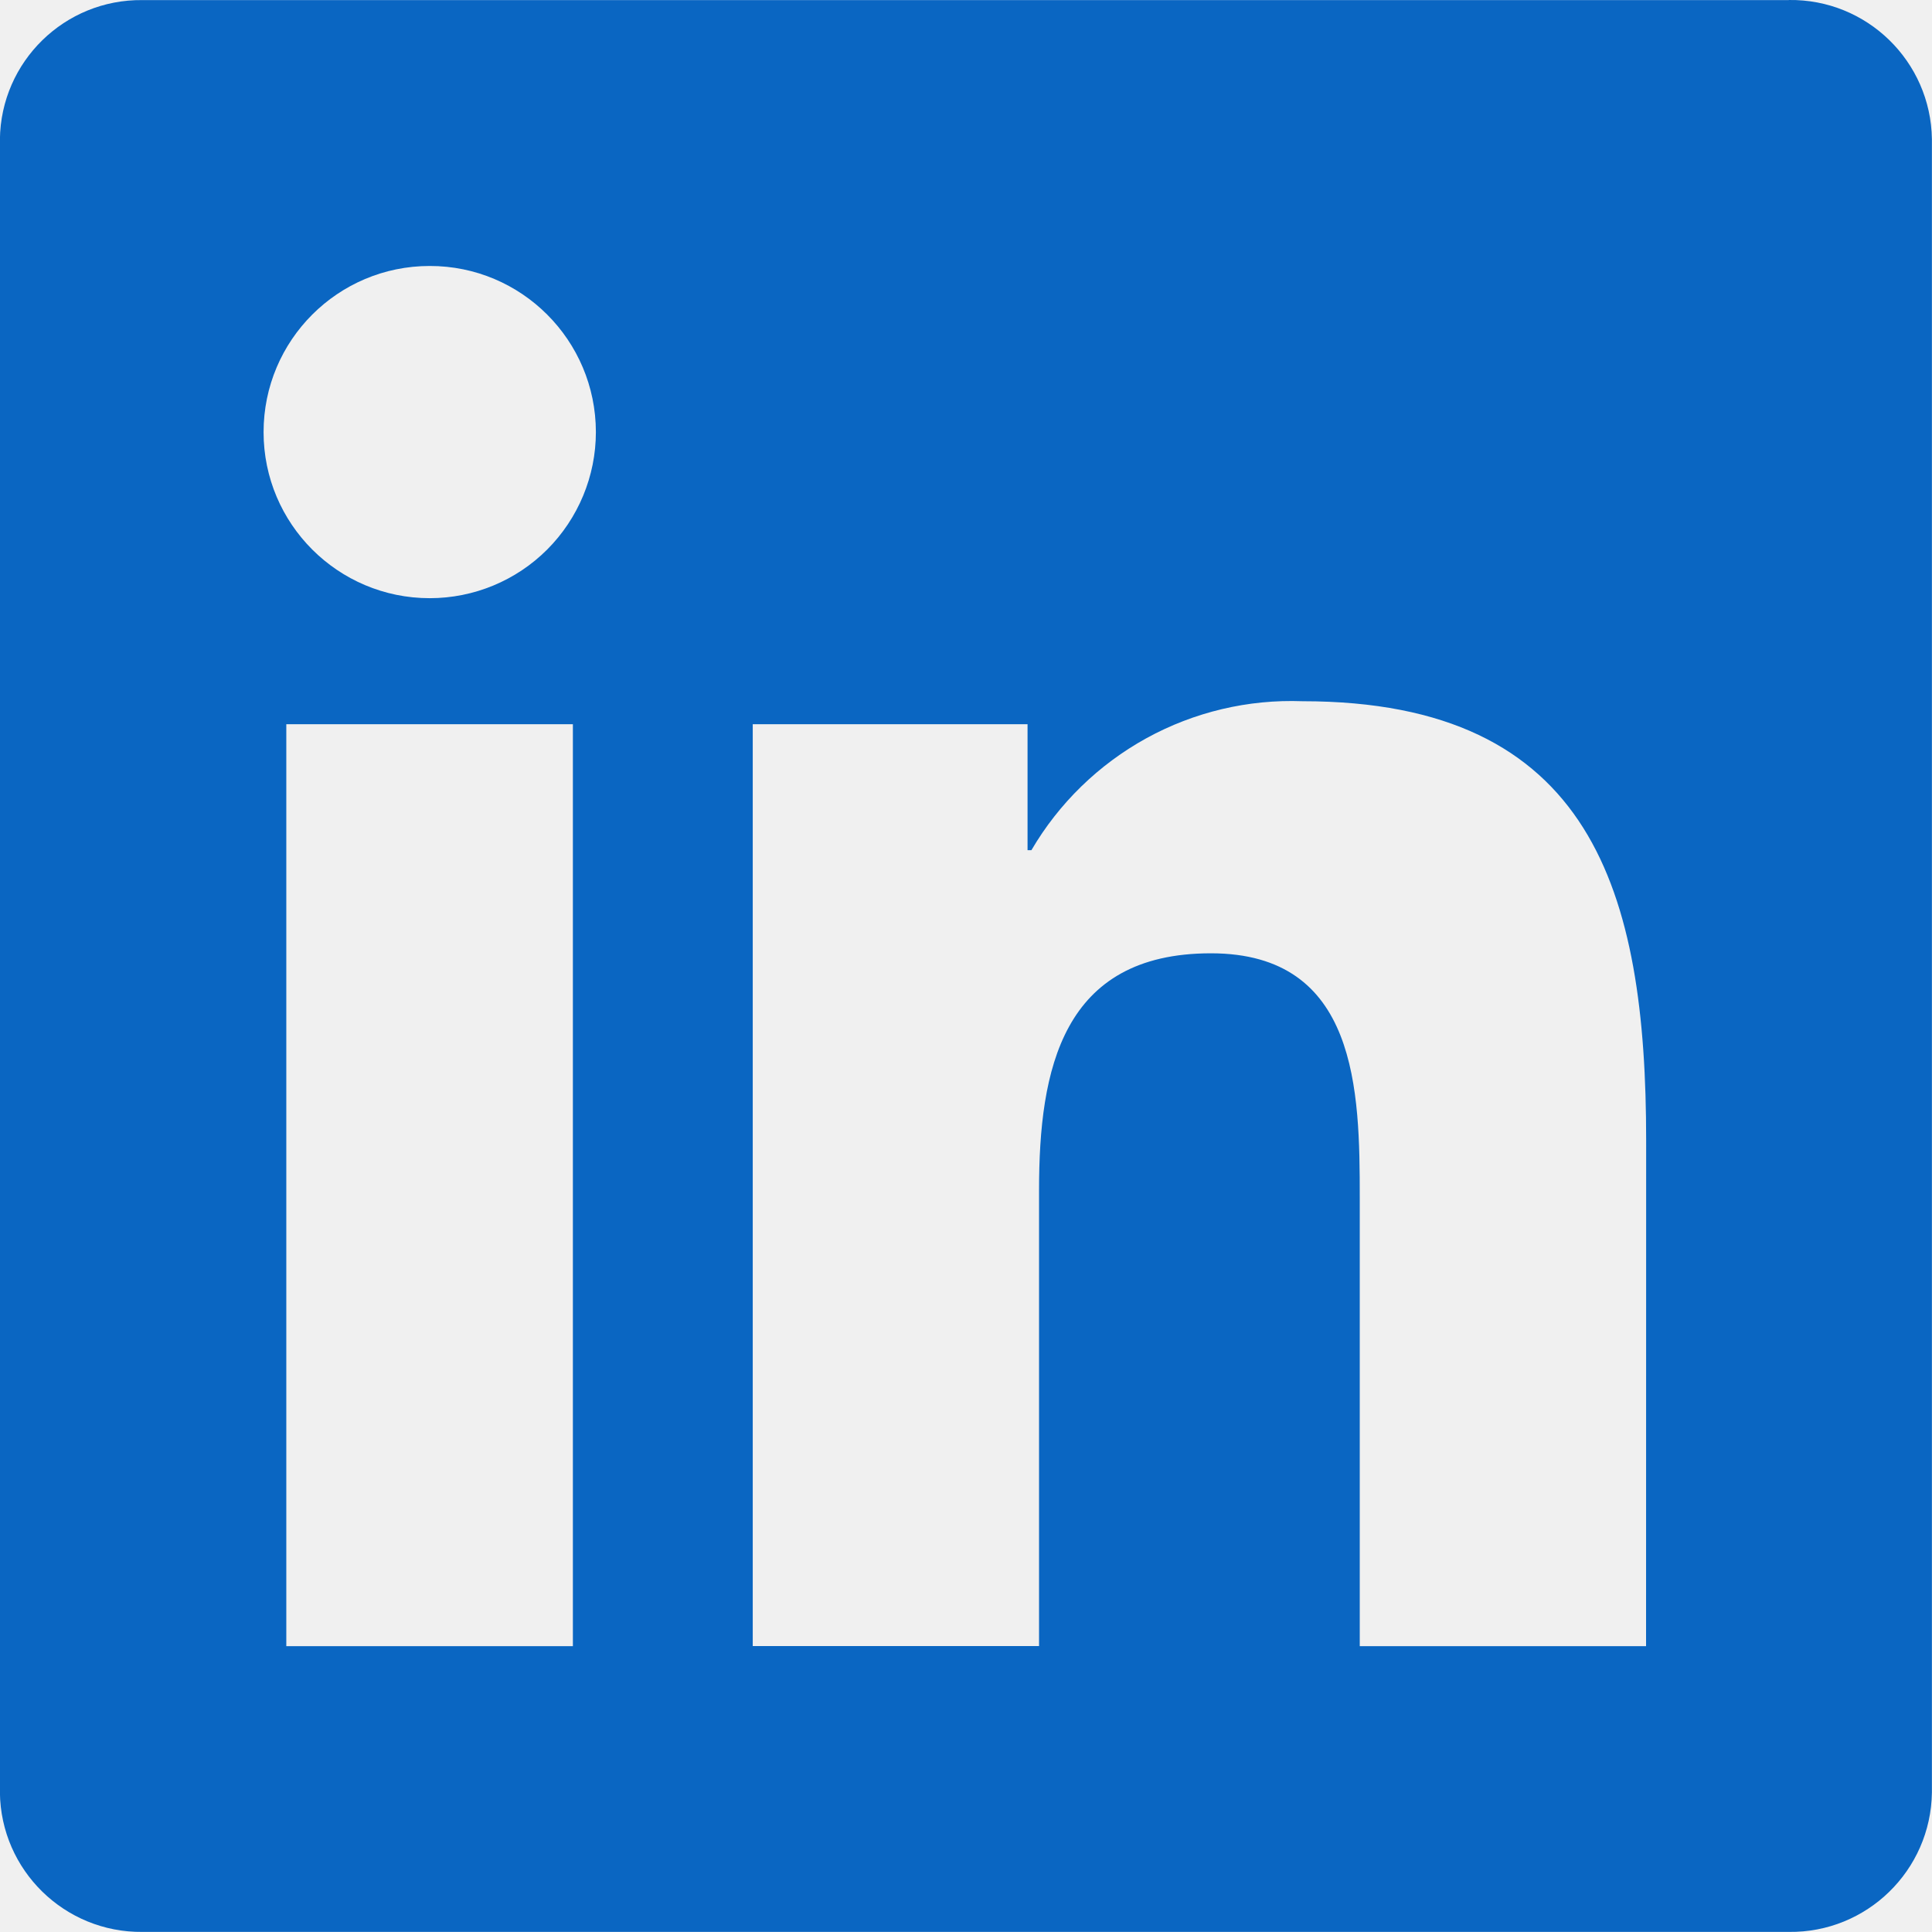
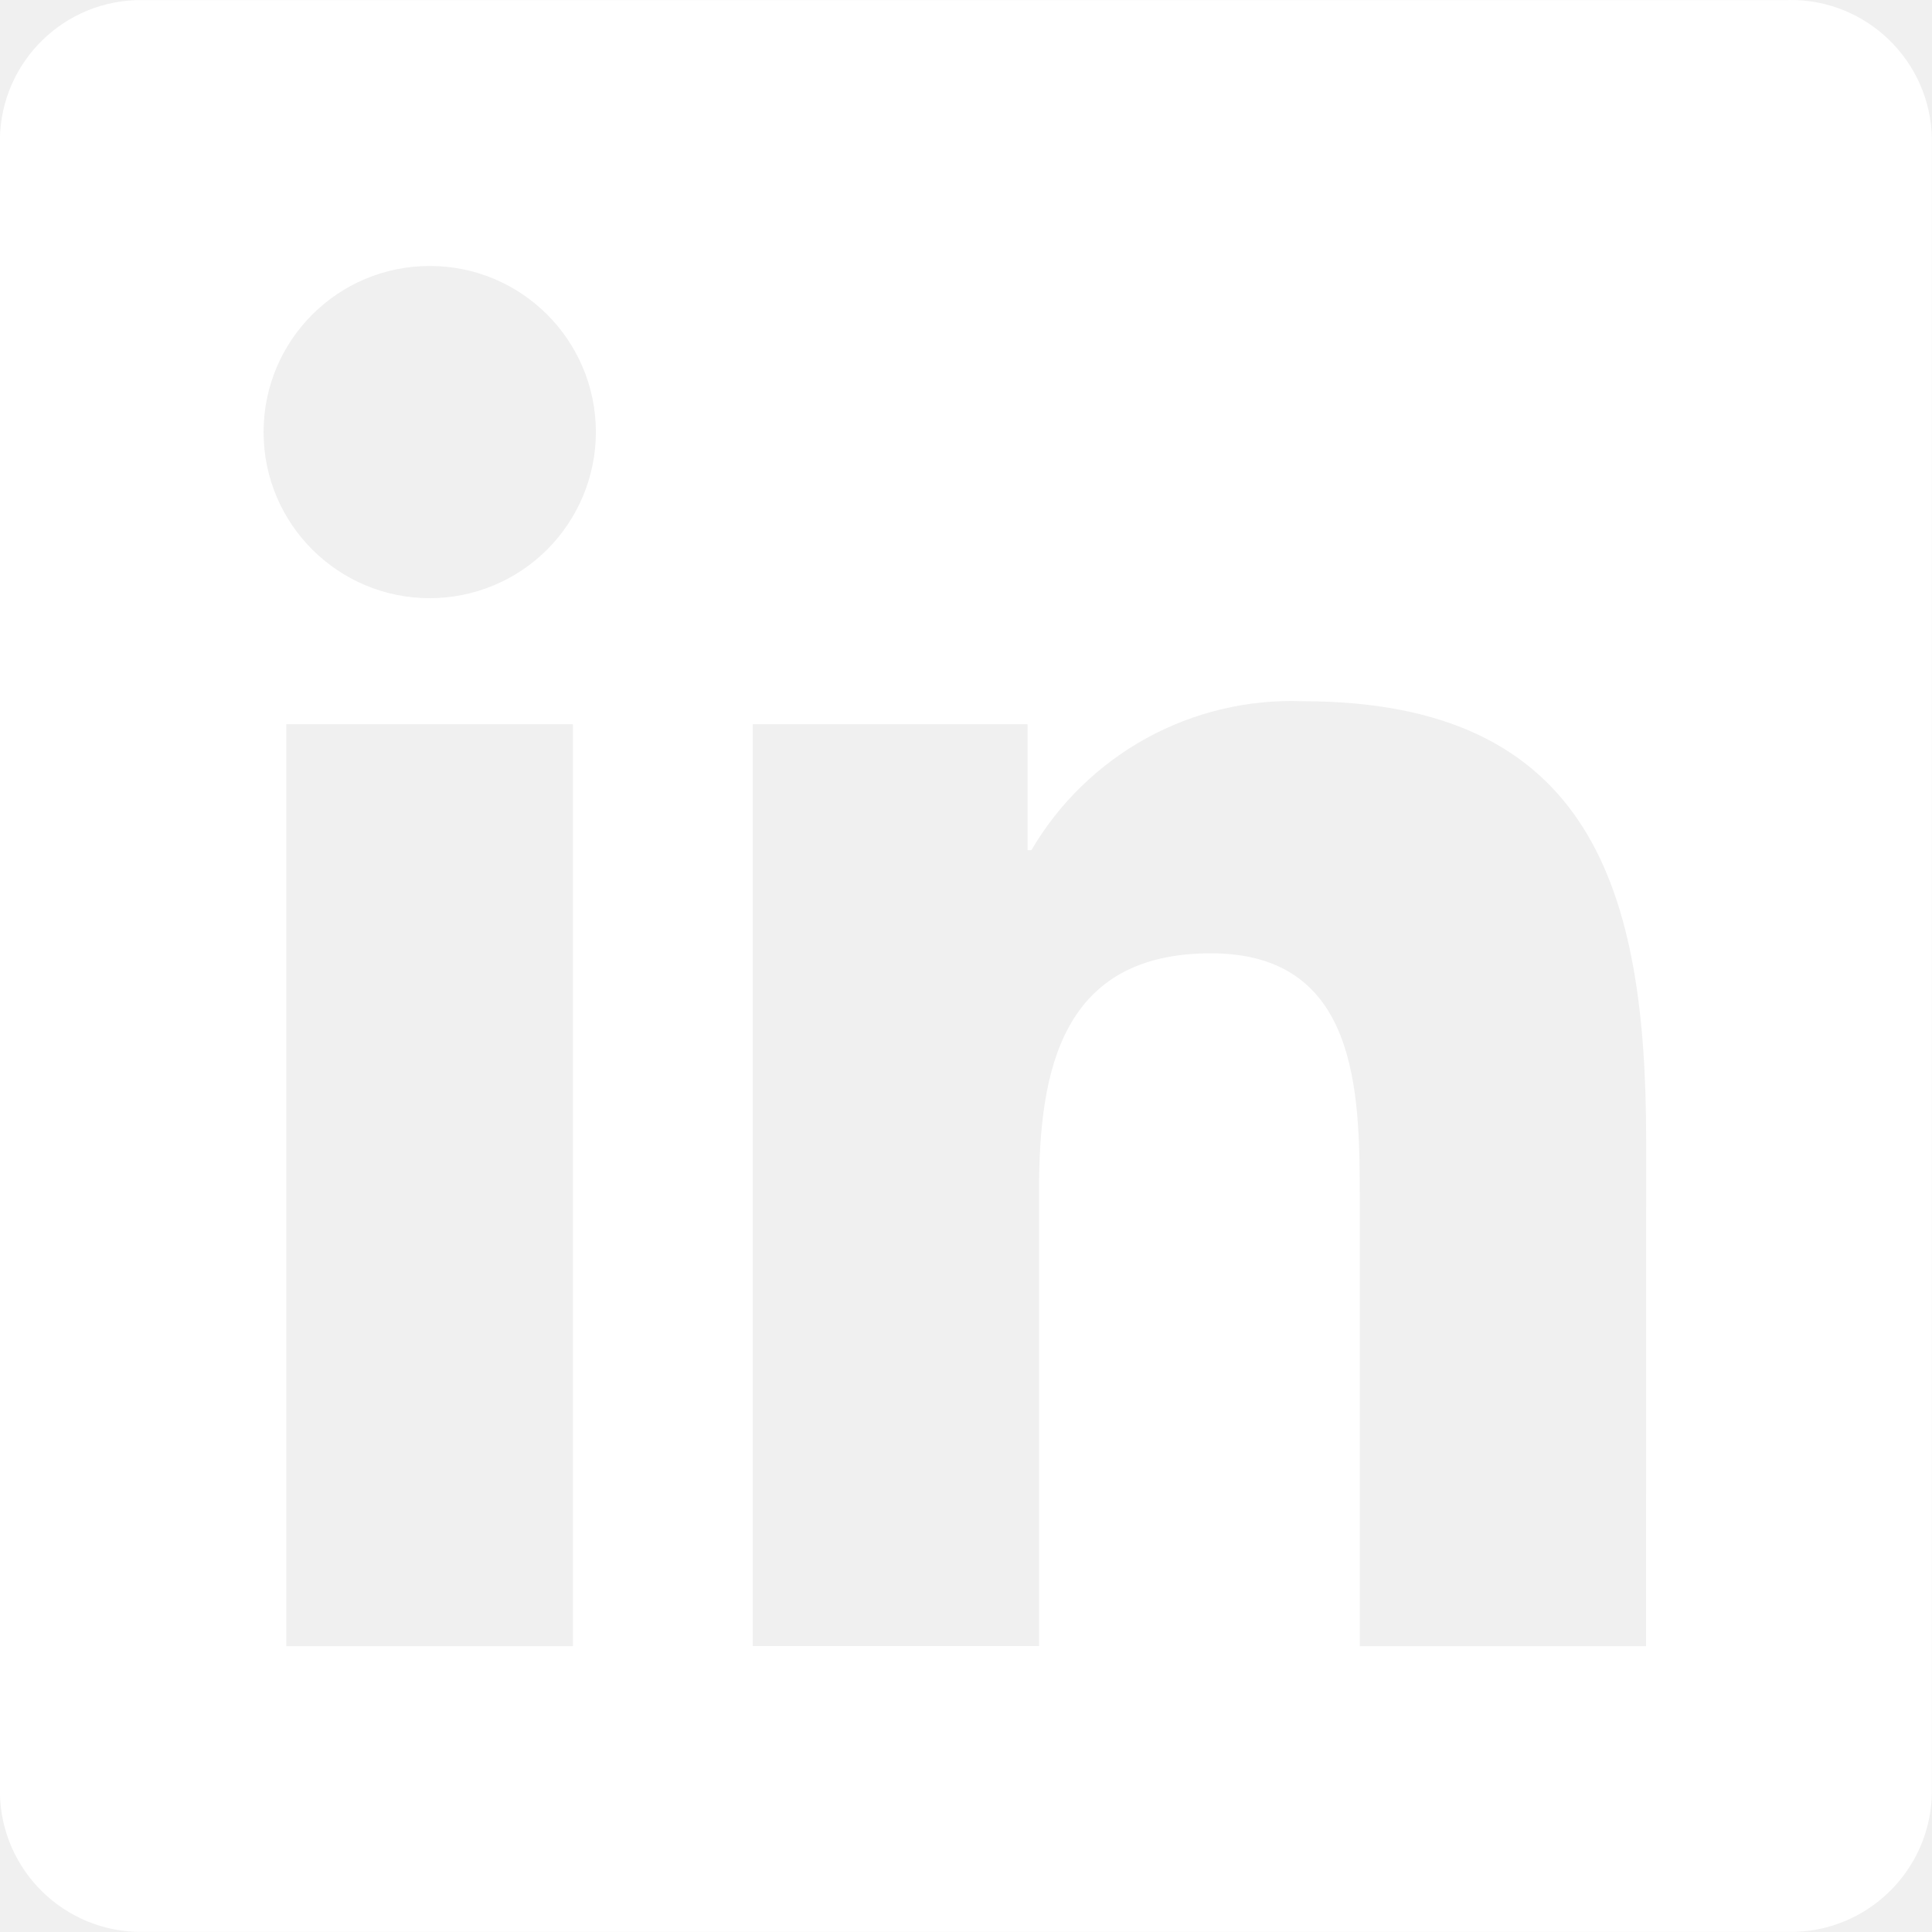
<svg xmlns="http://www.w3.org/2000/svg" width="21" height="21" viewBox="0 0 21 21" fill="none">
  <g clip-path="url(#clip0)">
-     <path d="M17.892 17.893H14.78V13.02C14.78 11.858 14.76 10.362 13.162 10.362C11.542 10.362 11.294 11.628 11.294 12.935V17.892H8.182V7.872H11.169V9.241H11.211C11.51 8.73 11.942 8.31 12.461 8.024C12.98 7.739 13.566 7.6 14.158 7.622C17.312 7.622 17.893 9.697 17.893 12.396L17.892 17.893ZM4.671 6.502C3.674 6.502 2.865 5.694 2.865 4.697C2.865 3.699 3.673 2.891 4.671 2.891C5.668 2.89 6.476 3.699 6.477 4.696C6.477 5.175 6.286 5.634 5.948 5.973C5.609 6.312 5.15 6.502 4.671 6.502ZM6.227 17.893H3.112V7.872H6.227V17.893L6.227 17.893ZM19.443 0.001H1.549C0.703 -0.009 0.009 0.669 -0.001 1.515V19.484C0.009 20.33 0.703 21.008 1.549 20.999H19.443C20.291 21.01 20.987 20.332 20.999 19.484V1.513C20.987 0.666 20.291 -0.012 19.443 -0" fill="#0A66C2" />
+     <path d="M17.892 17.893H14.78V13.02C14.78 11.858 14.76 10.362 13.162 10.362C11.542 10.362 11.294 11.628 11.294 12.935V17.892H8.182V7.872H11.169V9.241H11.211C11.51 8.73 11.942 8.31 12.461 8.024C12.98 7.739 13.566 7.6 14.158 7.622C17.312 7.622 17.893 9.697 17.893 12.396L17.892 17.893ZM4.671 6.502C3.674 6.502 2.865 5.694 2.865 4.697C2.865 3.699 3.673 2.891 4.671 2.891C5.668 2.89 6.476 3.699 6.477 4.696C6.477 5.175 6.286 5.634 5.948 5.973C5.609 6.312 5.15 6.502 4.671 6.502ZM6.227 17.893H3.112V7.872H6.227V17.893L6.227 17.893ZM19.443 0.001H1.549C0.703 -0.009 0.009 0.669 -0.001 1.515V19.484C0.009 20.33 0.703 21.008 1.549 20.999H19.443C20.291 21.01 20.987 20.332 20.999 19.484V1.513C20.987 0.666 20.291 -0.012 19.443 -0" fill="#ffffff" />
  </g>
  <defs>
    <clipPath id="clip0">
      <rect width="21" height="21" fill="white" />
    </clipPath>
  </defs>
</svg>
